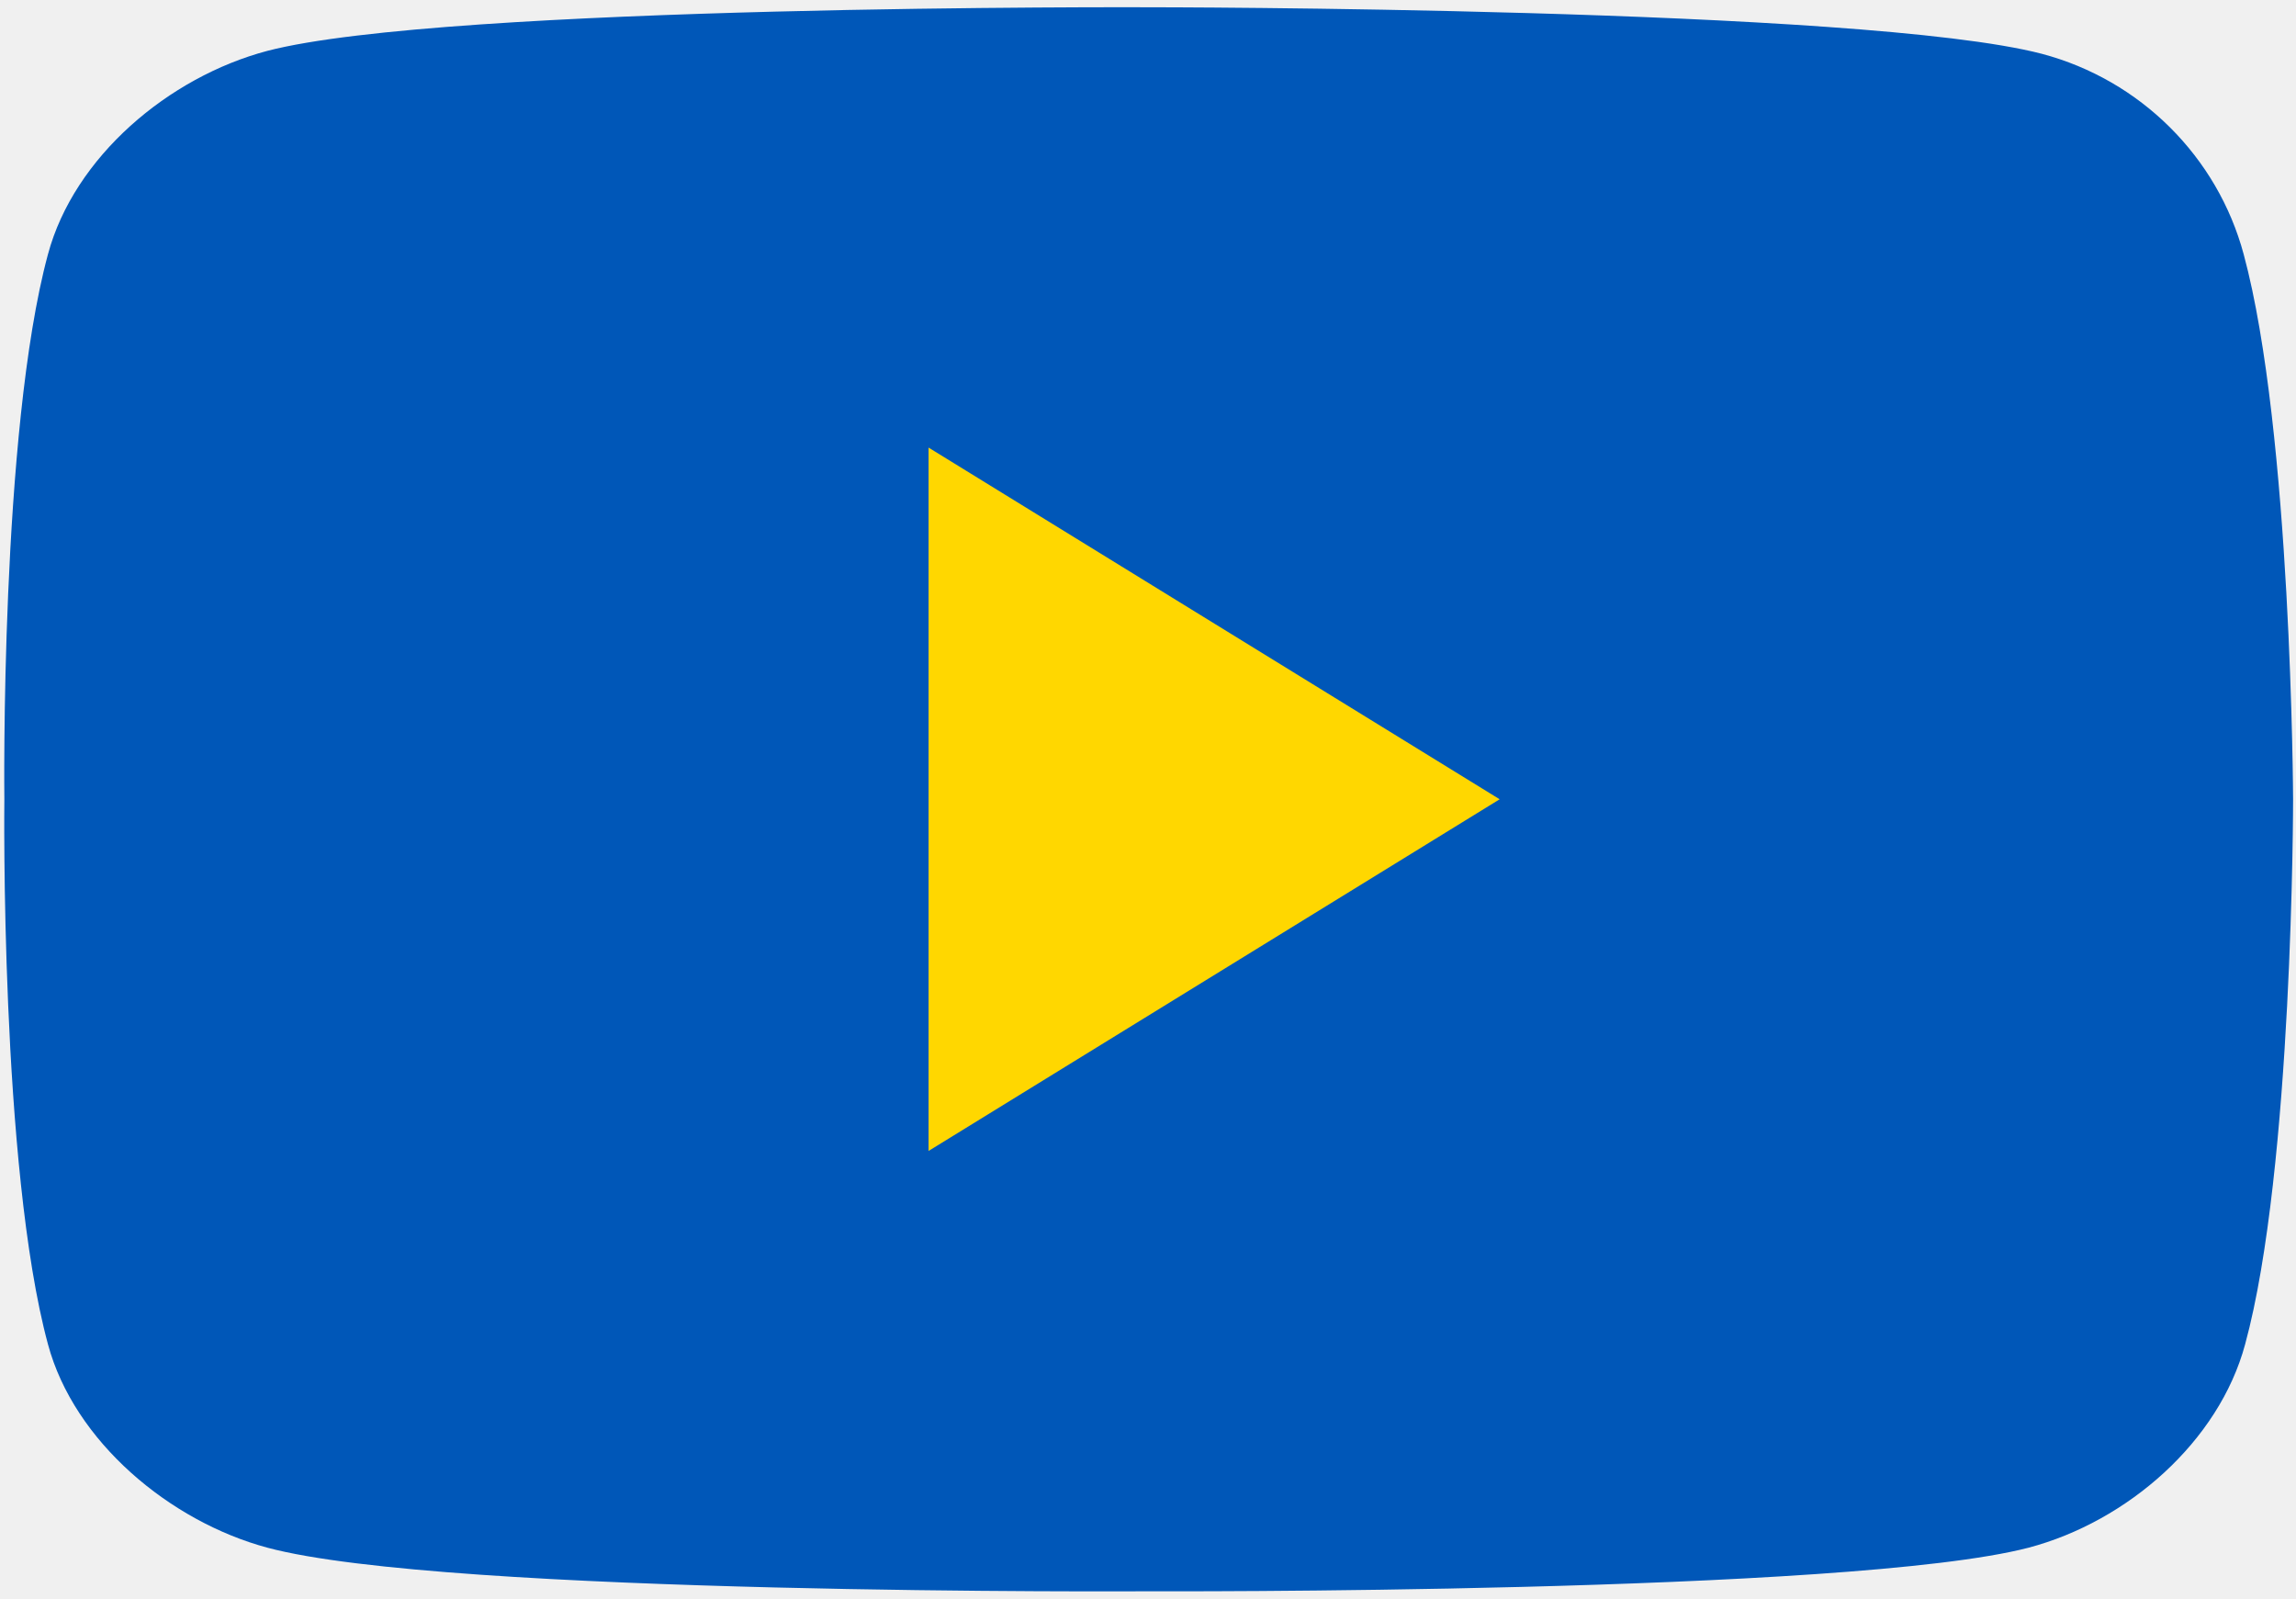
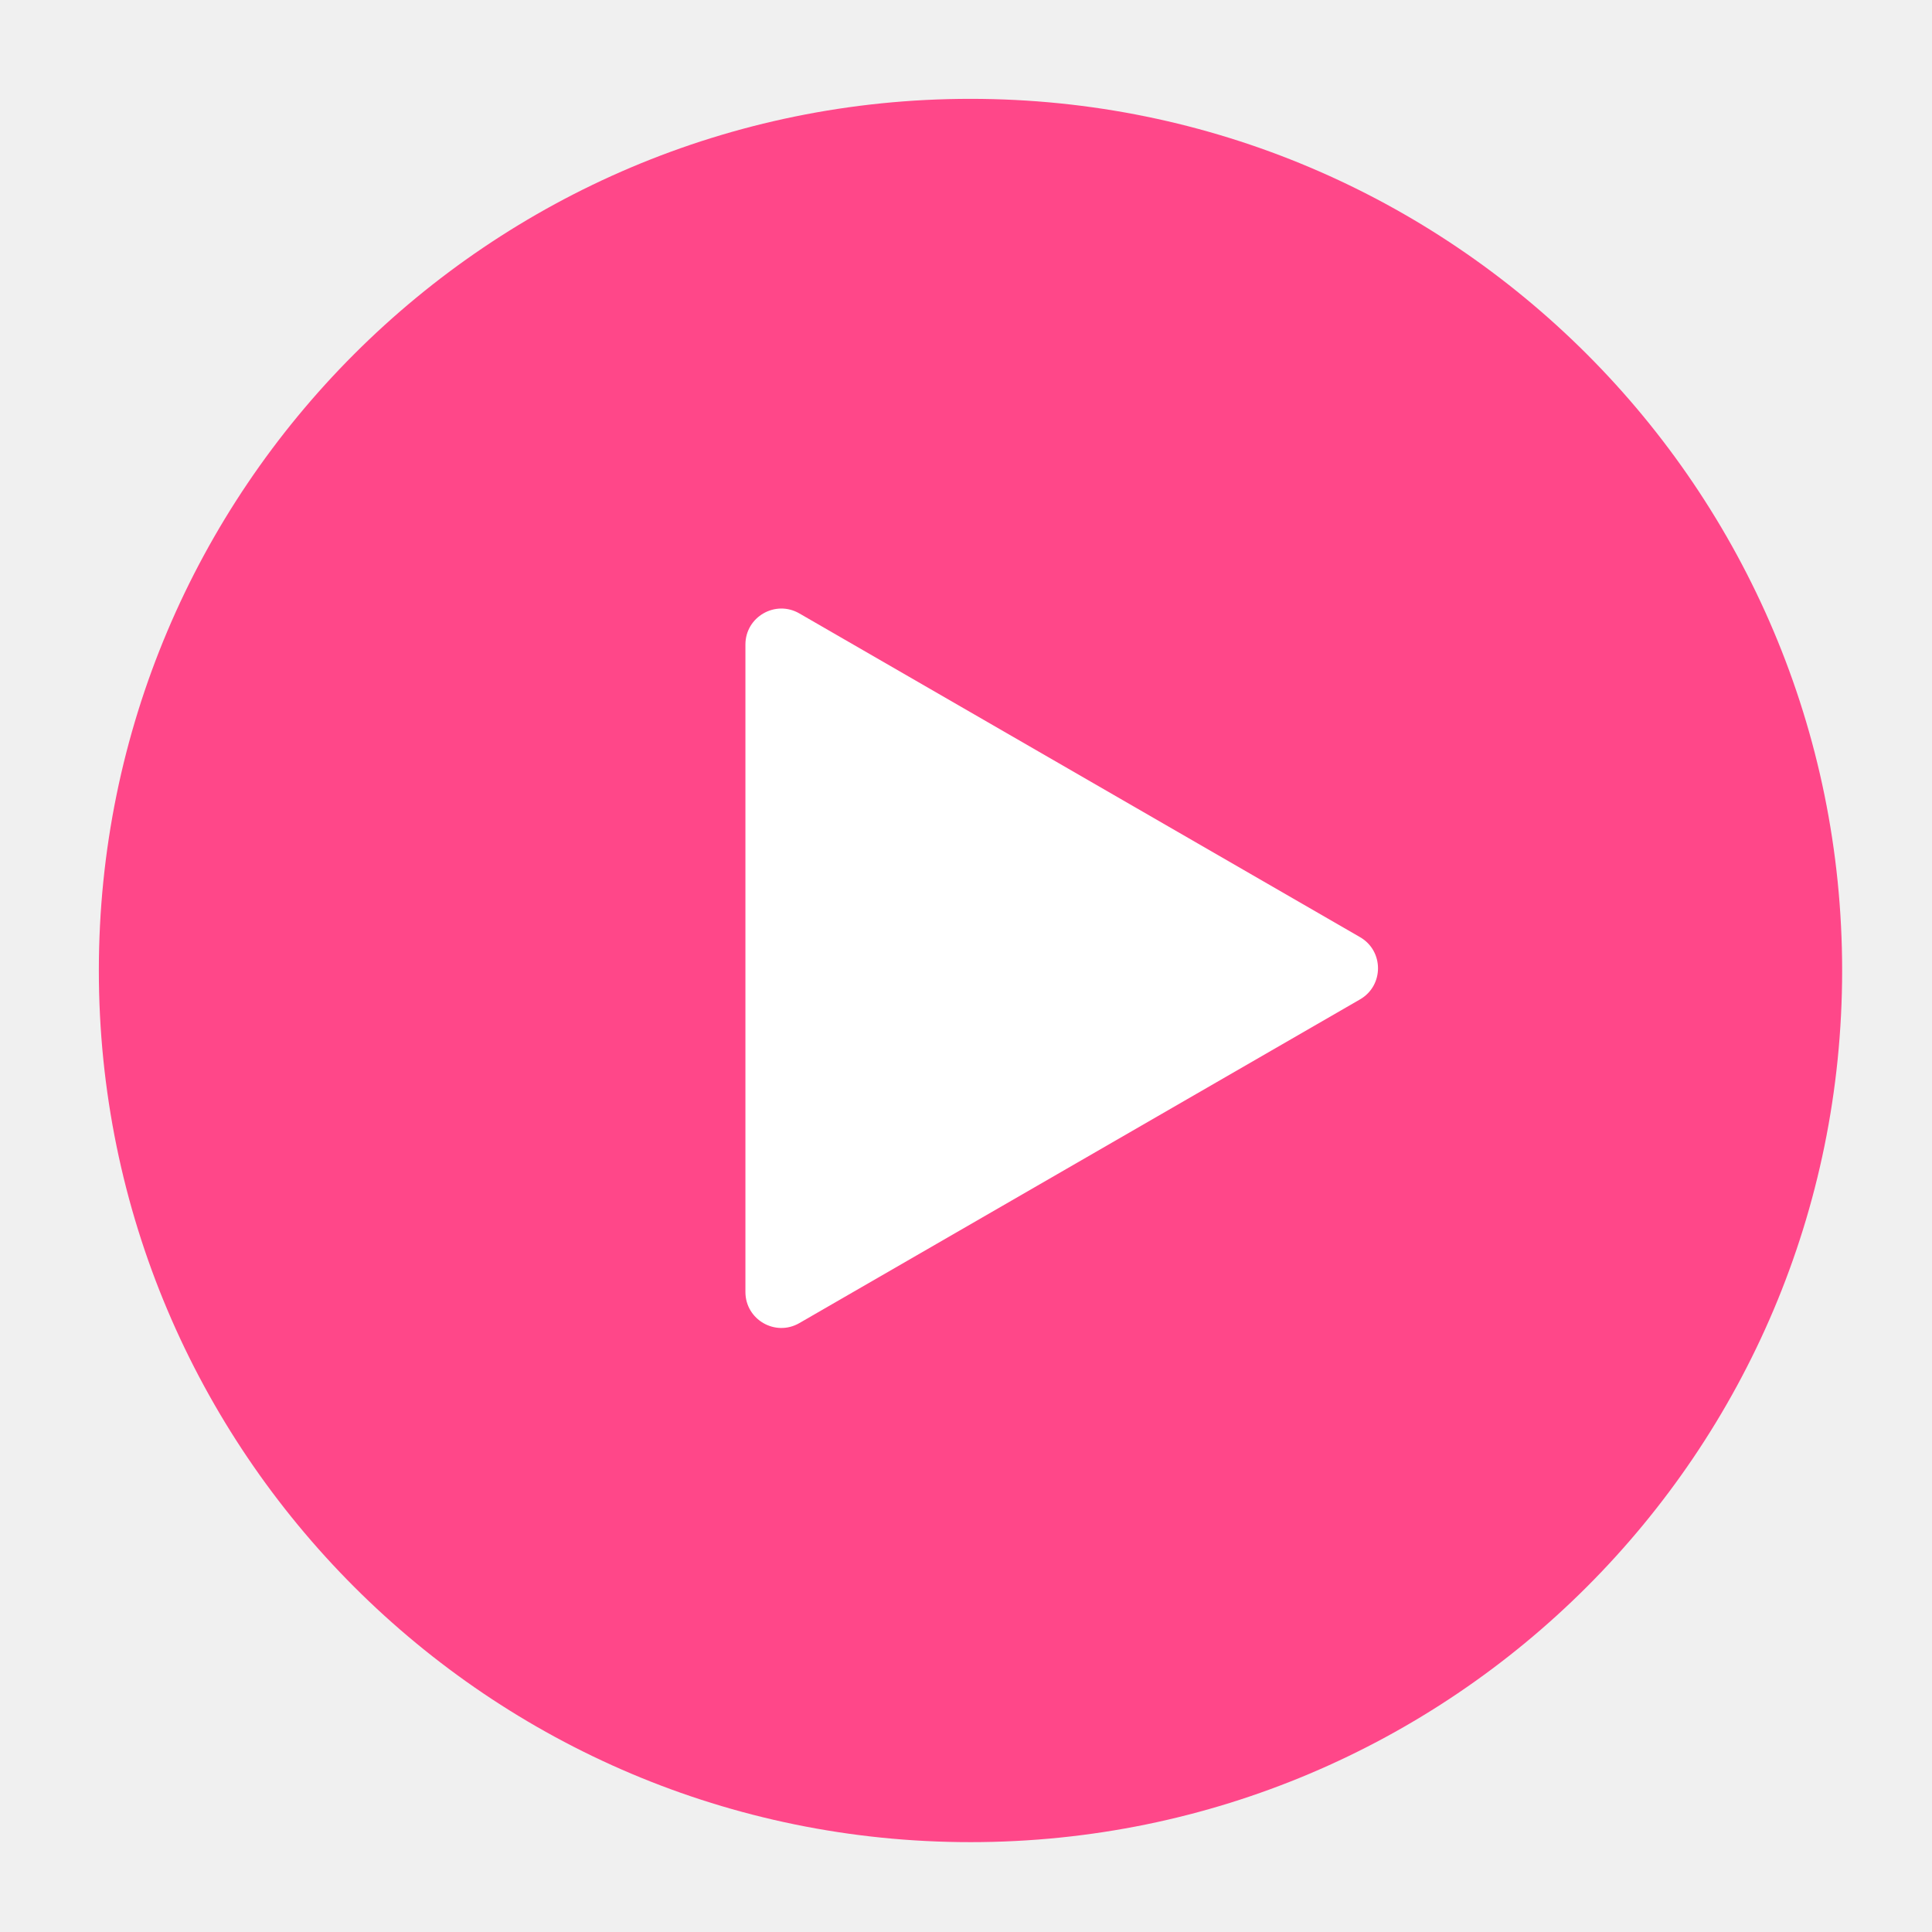
- <svg xmlns="http://www.w3.org/2000/svg" version="1.0" id="Layer_1" x="0px" y="0px" viewBox="0 0 158 110" enable-background="new 0 0 158 110" xml:space="preserve">
-   <g>
-     <path id="XMLID_142_" fill="#0057b8" d="M154.4,17.5c-1.8-6.7-7.1-12-13.9-13.8C128.2,0.5,79,0.5,79,0.5s-48.3-0.2-60.6,3   c-6.8,1.8-13.3,7.3-15.1,14C0,29.7,0.3,55,0.3,55S0,80.3,3.3,92.5c1.8,6.7,8.4,12.2,15.1,14c12.3,3.3,60.6,3,60.6,3   s48.3,0.2,60.6-3c6.8-1.8,13.1-7.3,14.9-14c3.3-12.1,3.3-37.5,3.3-37.5S157.7,29.7,154.4,17.5z" />zz
- 	<polygon id="XMLID_824_" fill="#ffd700" points="63.9,79.2 103.2,55 63.9,30.8  " />
-   </g>
+ <svg xmlns="http://www.w3.org/2000/svg" width="215" height="215" viewBox="0 0 215 215" fill="none">
+   <rect x="11" y="11" width="194" height="194" rx="97" fill="#FF4789" />
+   <path d="M82.953 71.727C82.953 68.648 86.286 66.723 88.953 68.263L151.349 104.288C154.016 105.827 154.016 109.676 151.349 111.216L88.953 147.24C86.286 148.78 82.953 146.855 82.953 143.776L82.953 71.727Z" fill="white" />
</svg>
